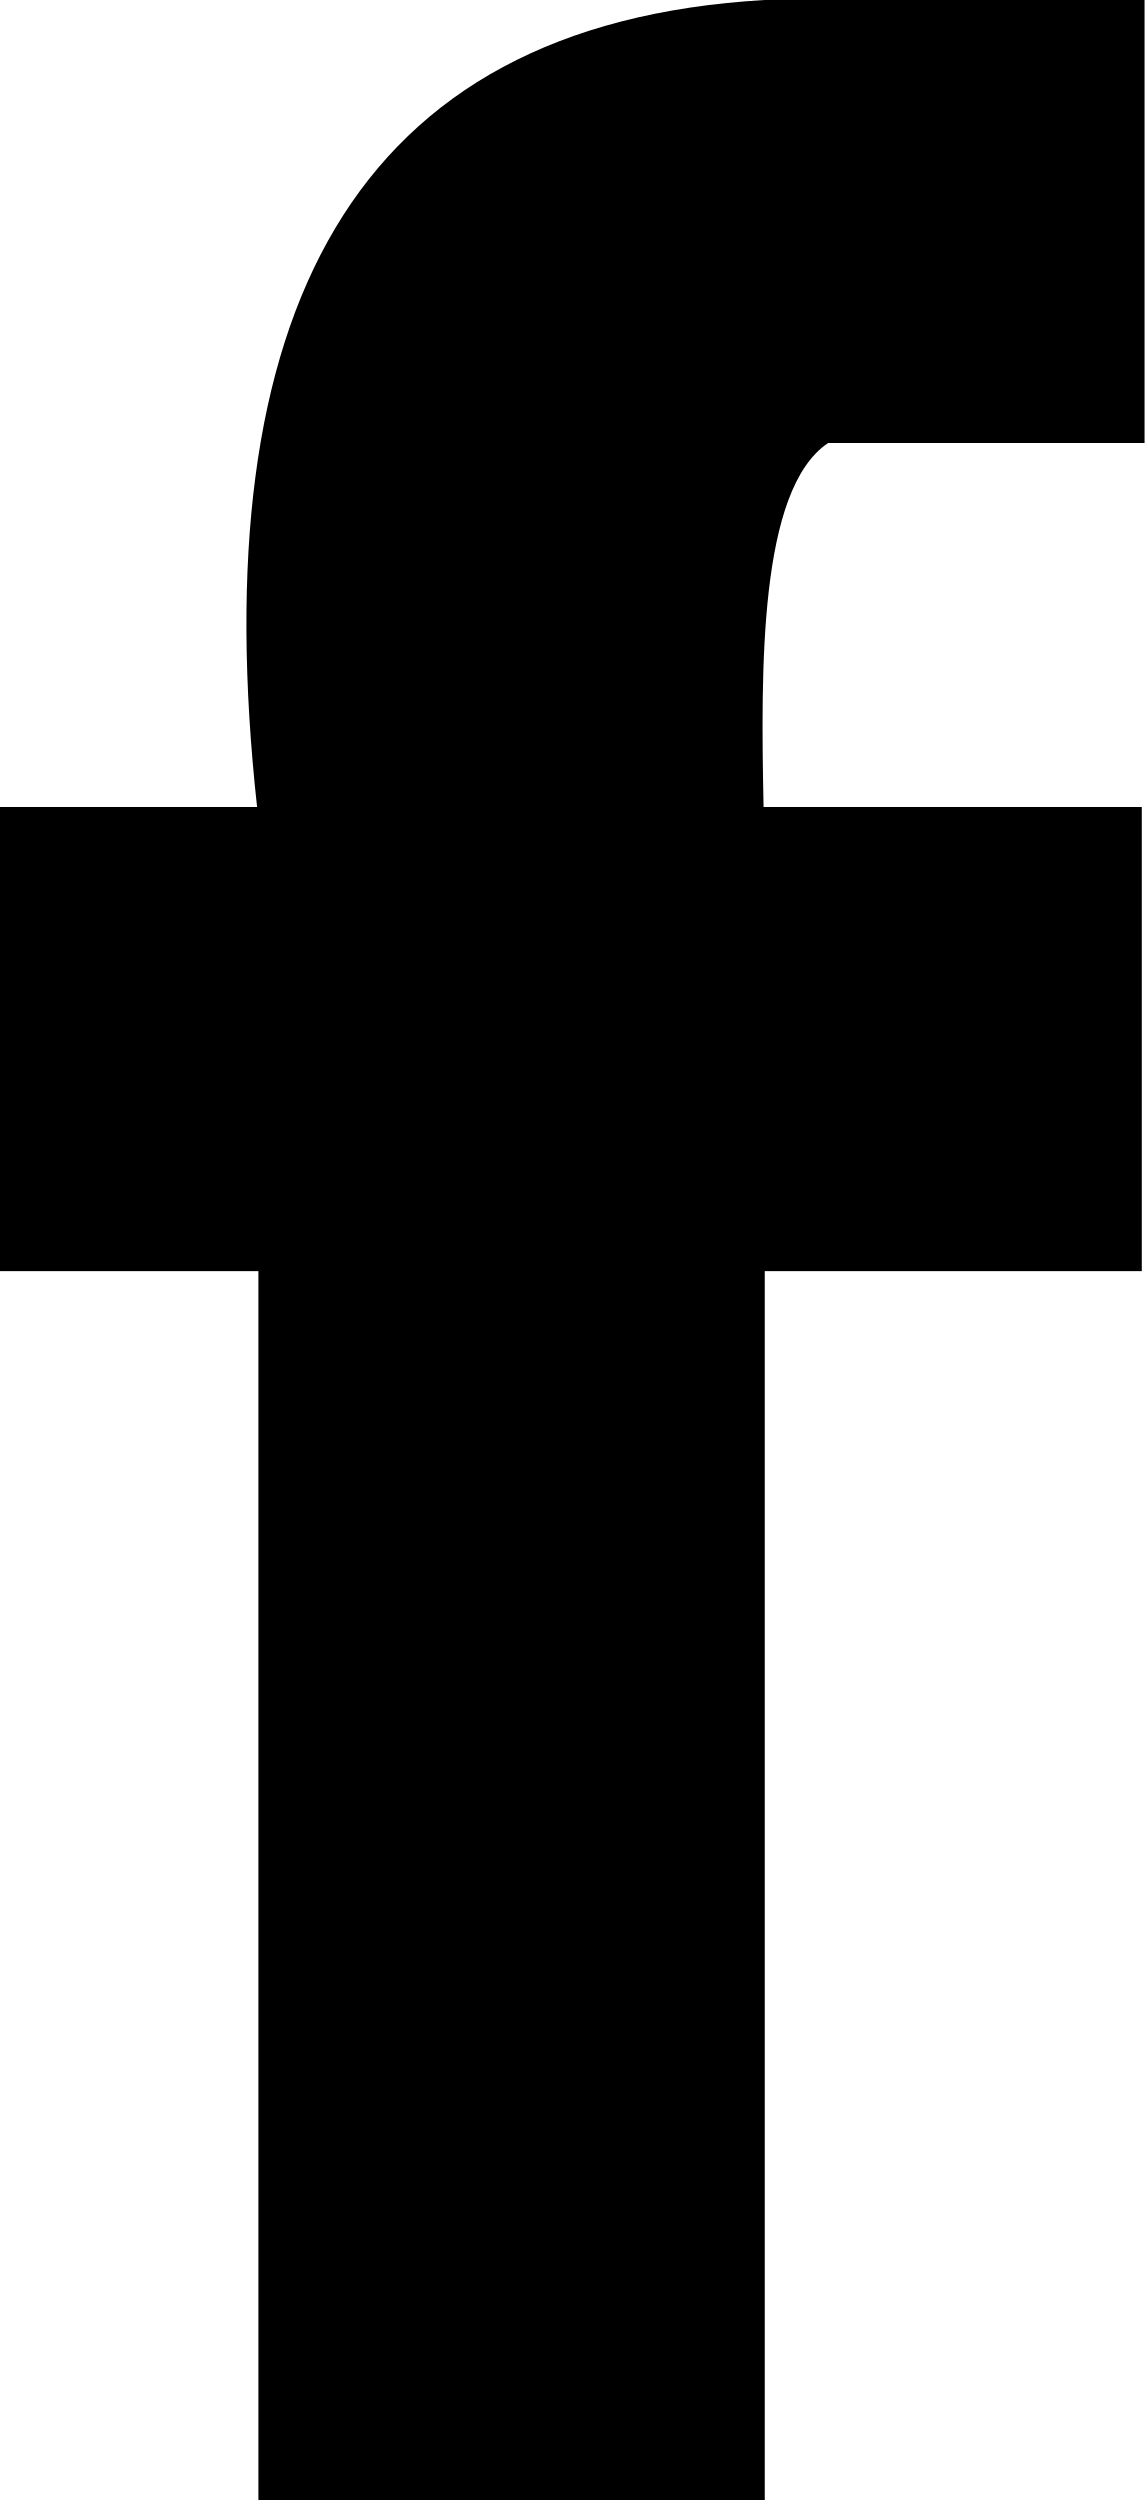
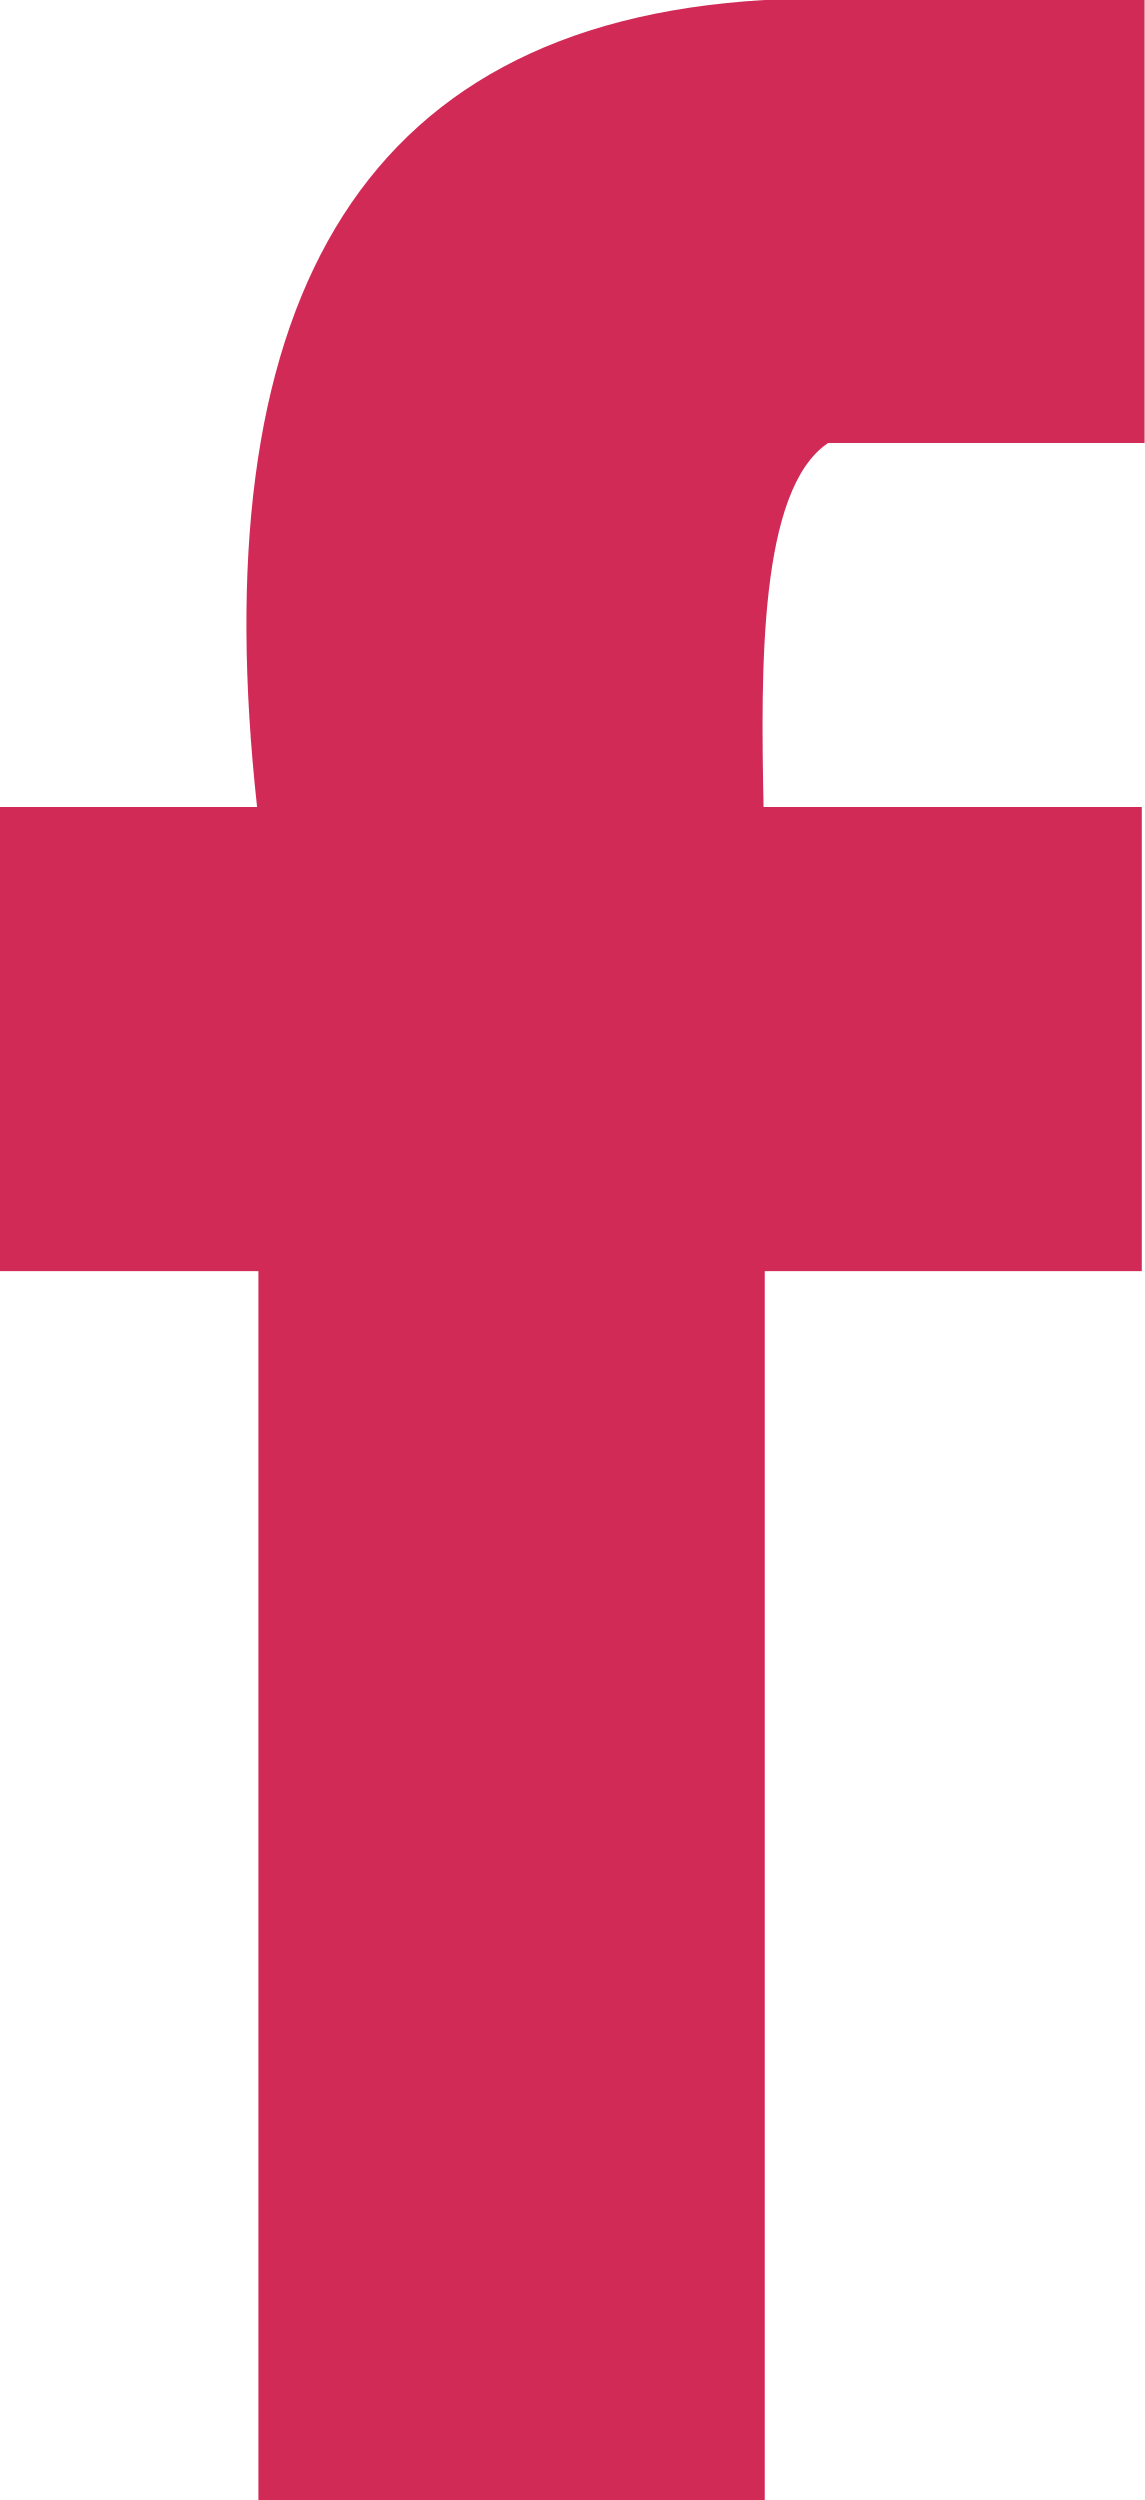
<svg xmlns="http://www.w3.org/2000/svg" version="1.0" id="Layer_1" x="0px" y="0px" width="8.673px" height="18.944px" viewBox="0 0 8.673 18.944" enable-background="new 0 0 8.673 18.944" xml:space="preserve">
-   <path d="M6.275,3.357c0.799,0,1.599,0,2.398,0c0-1.119,0-2.238,0-3.357c-0.959,0-1.92,0-2.878,0C2.656,0.181,1.54,2.387,1.948,6.115 H0v3.517h1.958c0,3.104,0,6.208,0,9.312c1.279,0,2.558,0,3.837,0c0-3.104,0-6.208,0-9.312h2.857V6.115H5.786 C5.765,5.07,5.75,3.709,6.275,3.357z" />
+   <path fill="#d22a57" d="M6.275,3.357c0.799,0,1.599,0,2.398,0c0-1.119,0-2.238,0-3.357c-0.959,0-1.92,0-2.878,0C2.656,0.181,1.54,2.387,1.948,6.115 H0v3.517h1.958c0,3.104,0,6.208,0,9.312c1.279,0,2.558,0,3.837,0c0-3.104,0-6.208,0-9.312h2.857V6.115H5.786 C5.765,5.07,5.75,3.709,6.275,3.357z" />
</svg>
